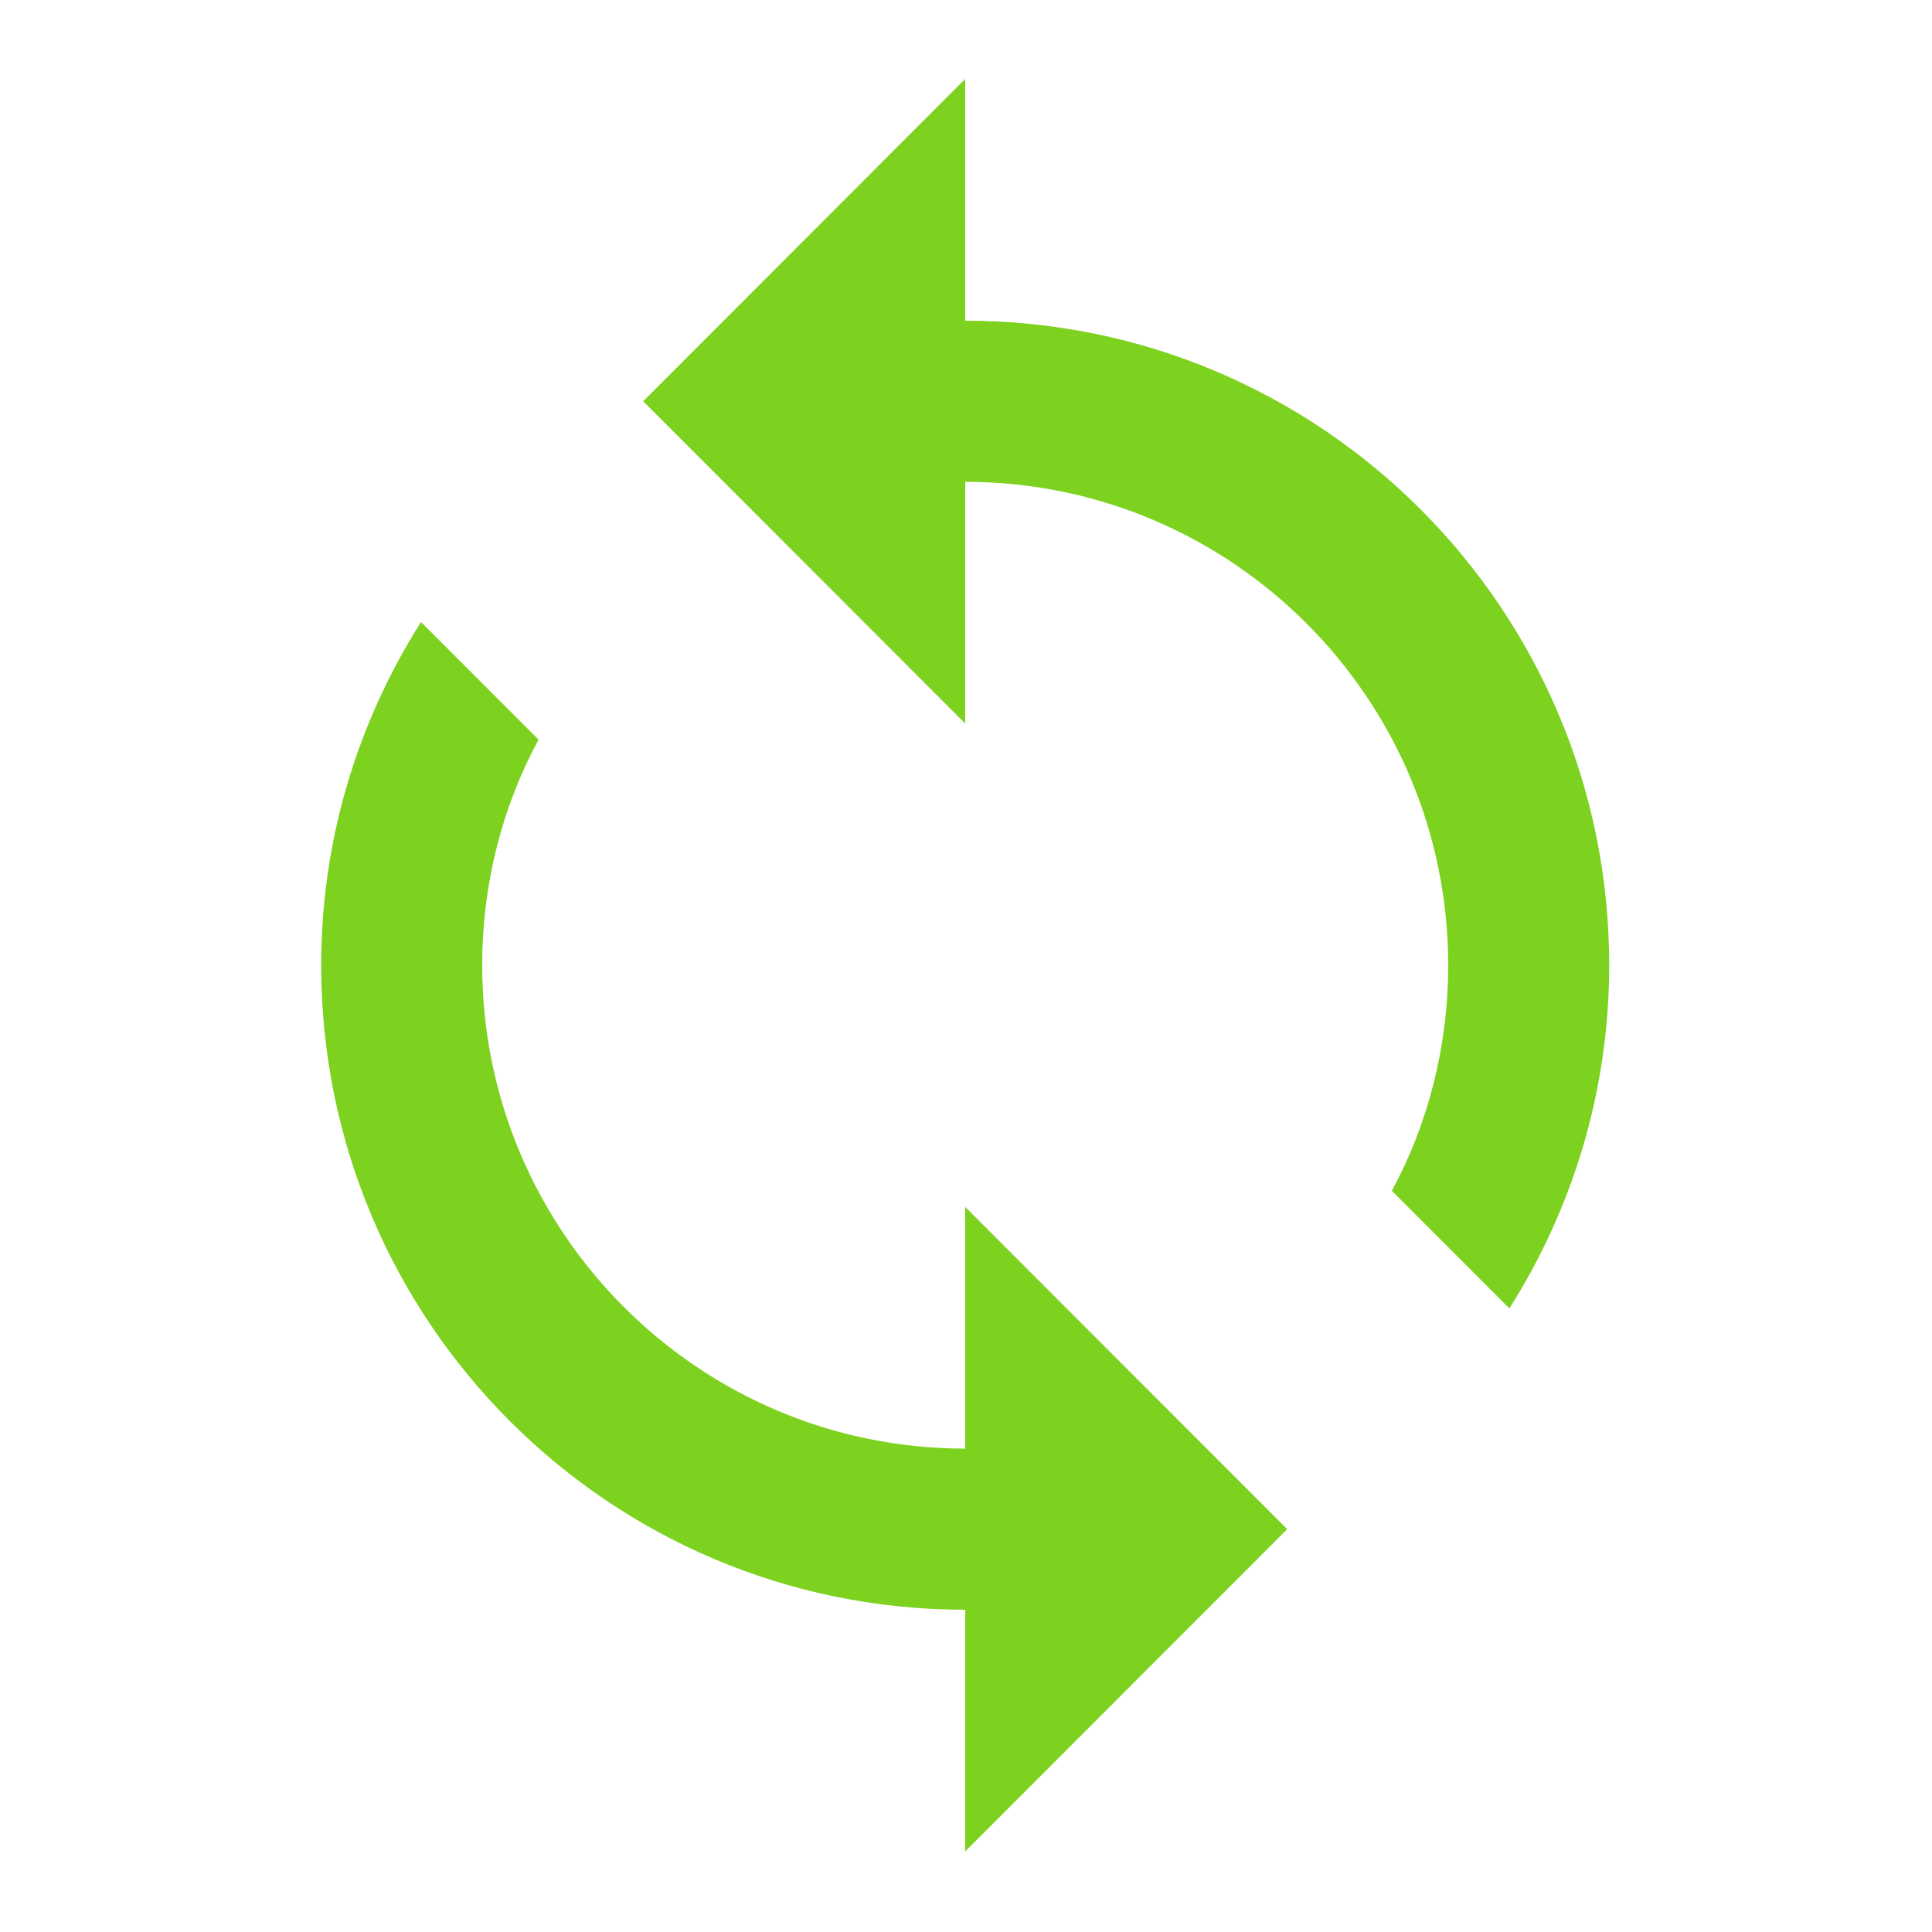
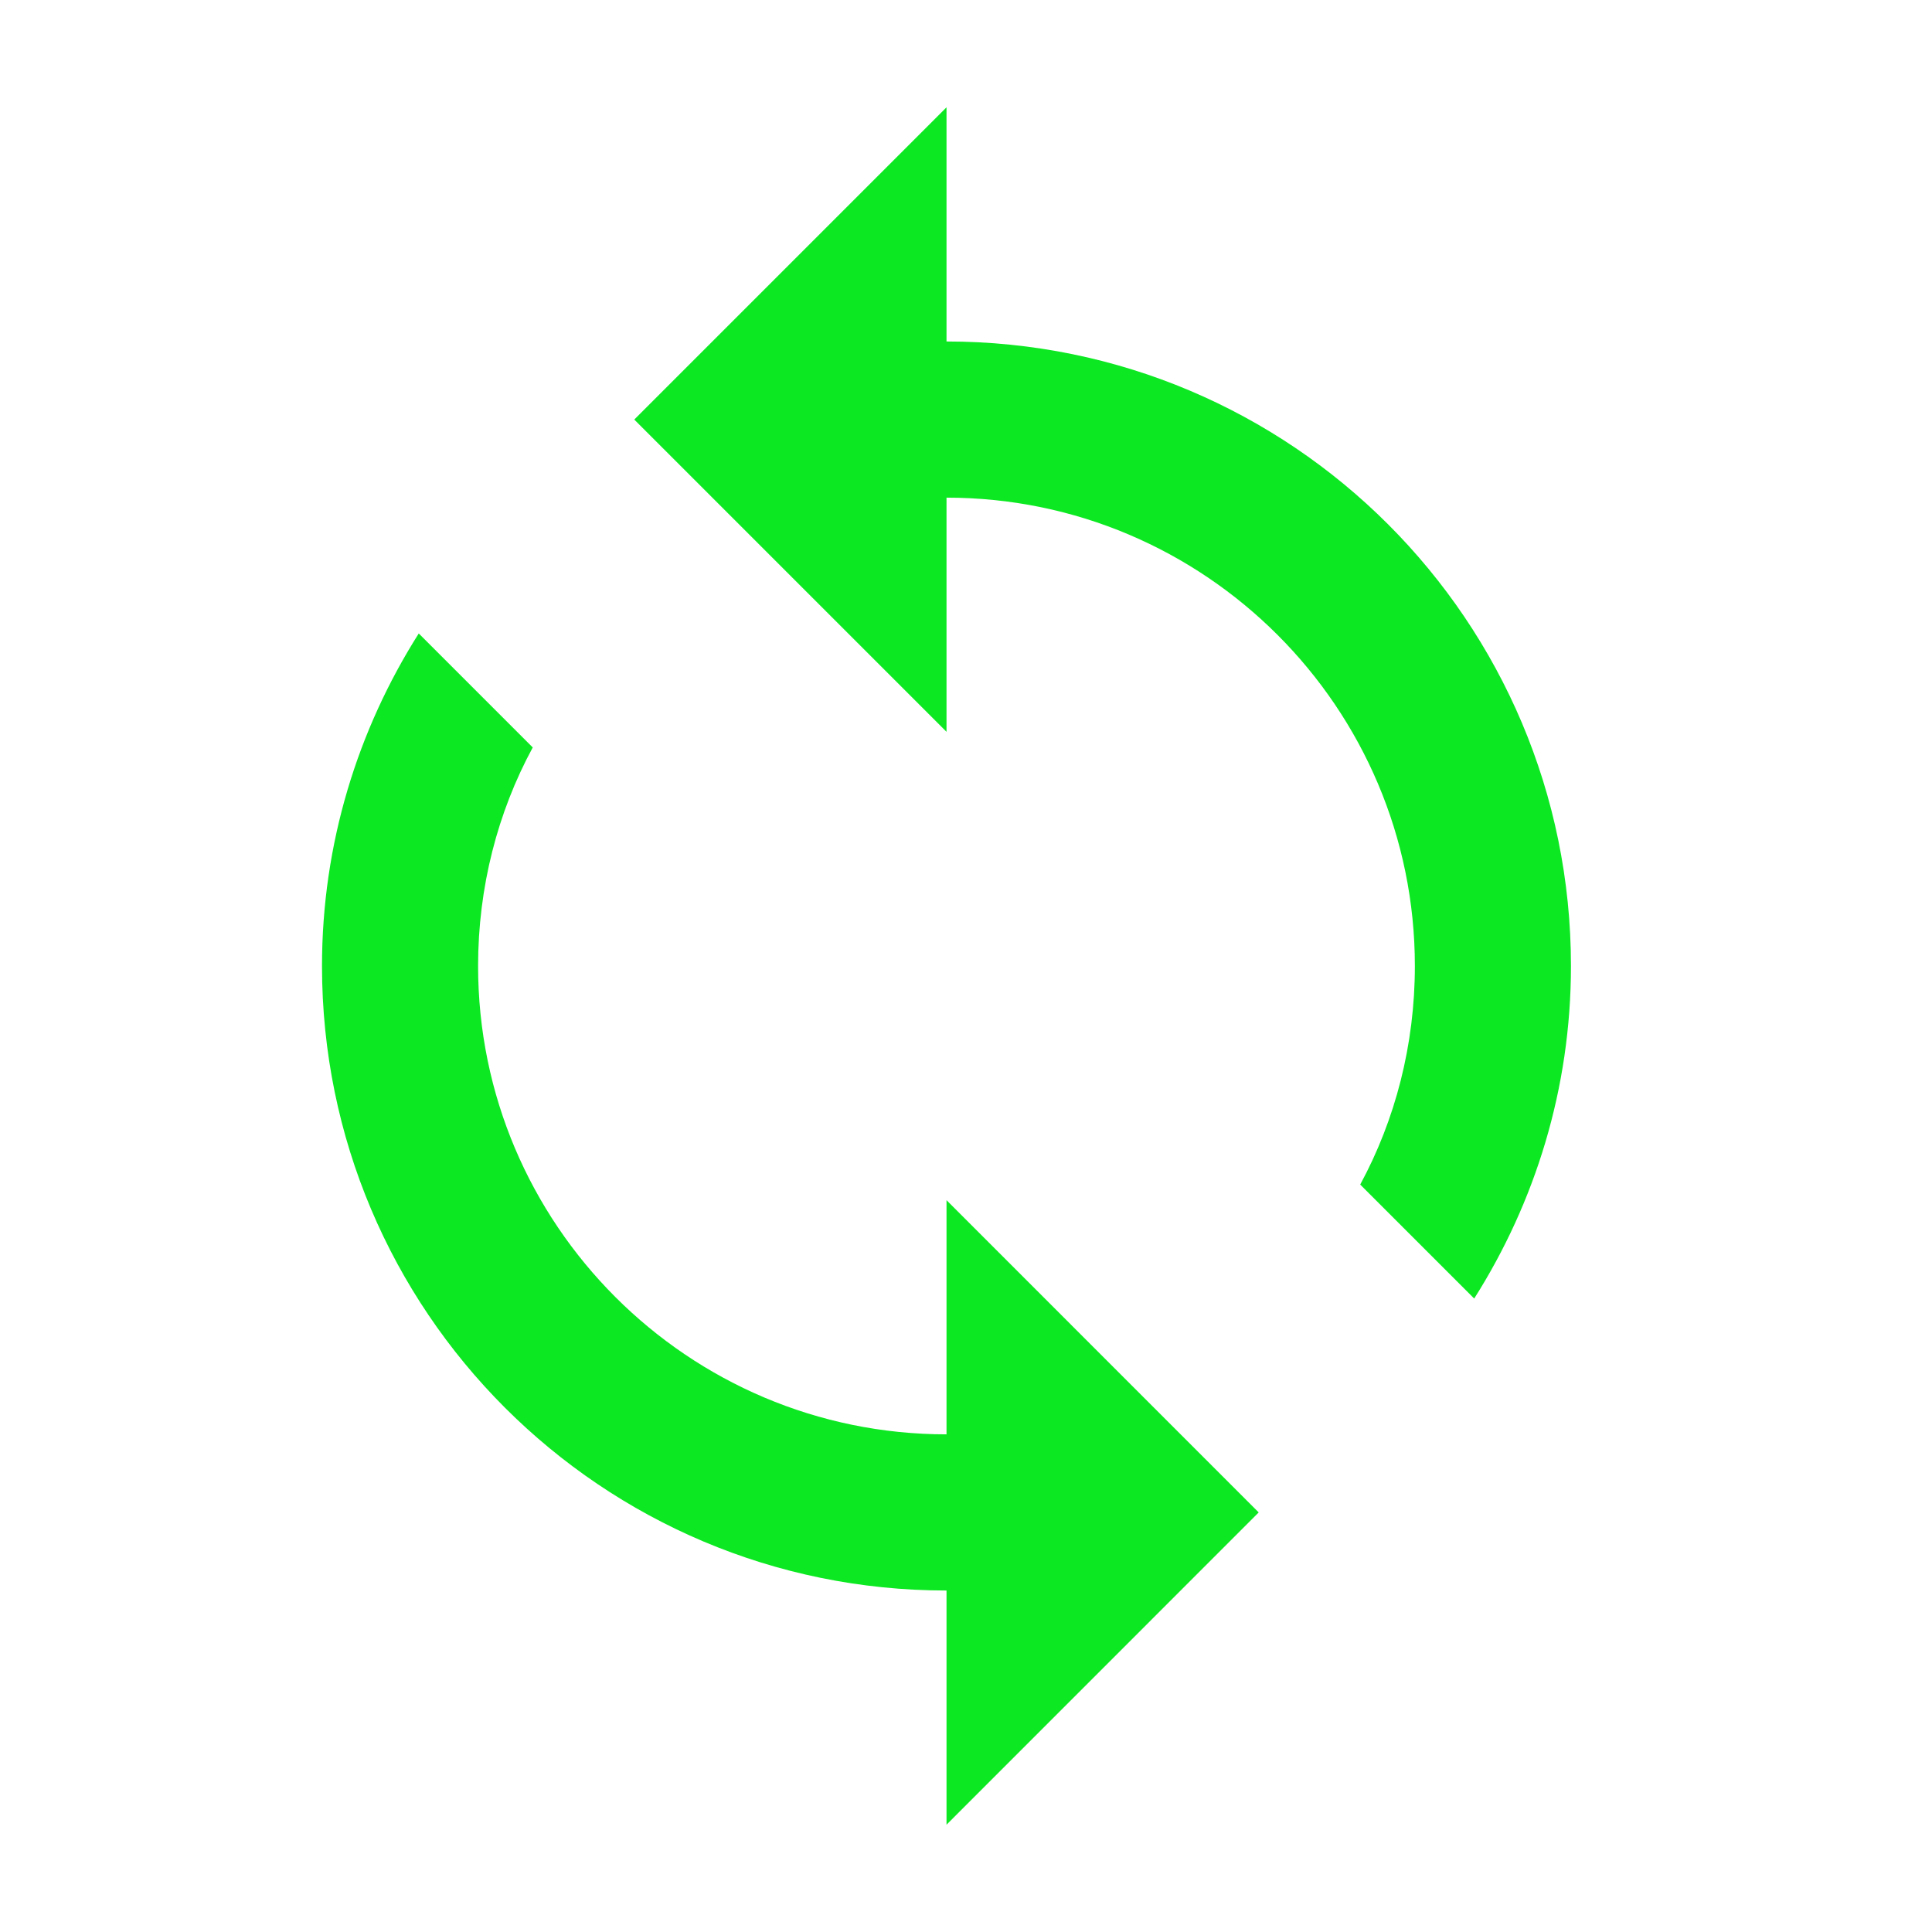
- <svg xmlns="http://www.w3.org/2000/svg" width="24" height="24" viewBox="0 0 6.35 6.35" version="1.1" id="svg20037">
-   <defs id="defs20031" />
-   <g id="layer1" transform="translate(0,-290.65)">
-     <g id="g12869-4" transform="matrix(0.2645833,0,0,0.2648,-0.002645833,290.6448)" style="stroke-width:1">
-       <g id="g12861-4" style="stroke-width:1">
-         <g id="g12857-4" style="stroke-width:1" />
-         <path id="path12859-6" d="m 0.01,0 h 24 v 24 h -24 z" style="fill:none;stroke-width:1" />
-       </g>
-       <g id="g12867-2" style="stroke-width:1">
-         <g id="g12863-2" style="stroke-width:1" />
-         <path id="path12865-9" d="M 12,4 V 1 L 8,5 12,9 V 6 c 3.31,0 6,2.69 6,6 0,1.01 -0.25,1.97 -0.7,2.8 l 1.46,1.46 C 19.54,15.03 20,13.57 20,12 20,7.58 16.42,4 12,4 Z m 0,14 C 8.69,18 6,15.31 6,12 6,10.99 6.25,10.03 6.7,9.2 L 5.24,7.74 C 4.46,8.97 4,10.43 4,12 c 0,4.42 3.58,8 8,8 v 3 l 4,-4 -4,-4 z" style="fill:#7dd11f;fill-opacity:1;stroke-width:1" />
-       </g>
-     </g>
-   </g>
+ <svg xmlns="http://www.w3.org/2000/svg" width="24" height="24" viewBox="0 0 24 24" fill="none">
+   <path d="M11.758 4.242V1.333L7.879 5.212L11.758 9.091V6.182C14.967 6.182 17.576 8.79 17.576 12C17.576 12.979 17.333 13.91 16.897 14.715L18.313 16.131C19.069 14.938 19.515 13.522 19.515 12C19.515 7.714 16.044 4.242 11.758 4.242ZM11.758 17.818C8.548 17.818 5.939 15.21 5.939 12C5.939 11.021 6.182 10.09 6.618 9.285L5.202 7.869C4.446 9.062 4 10.478 4 12C4 16.286 7.472 19.758 11.758 19.758V22.667L15.636 18.788L11.758 14.909V17.818Z" fill="#0CE922" />
</svg>
